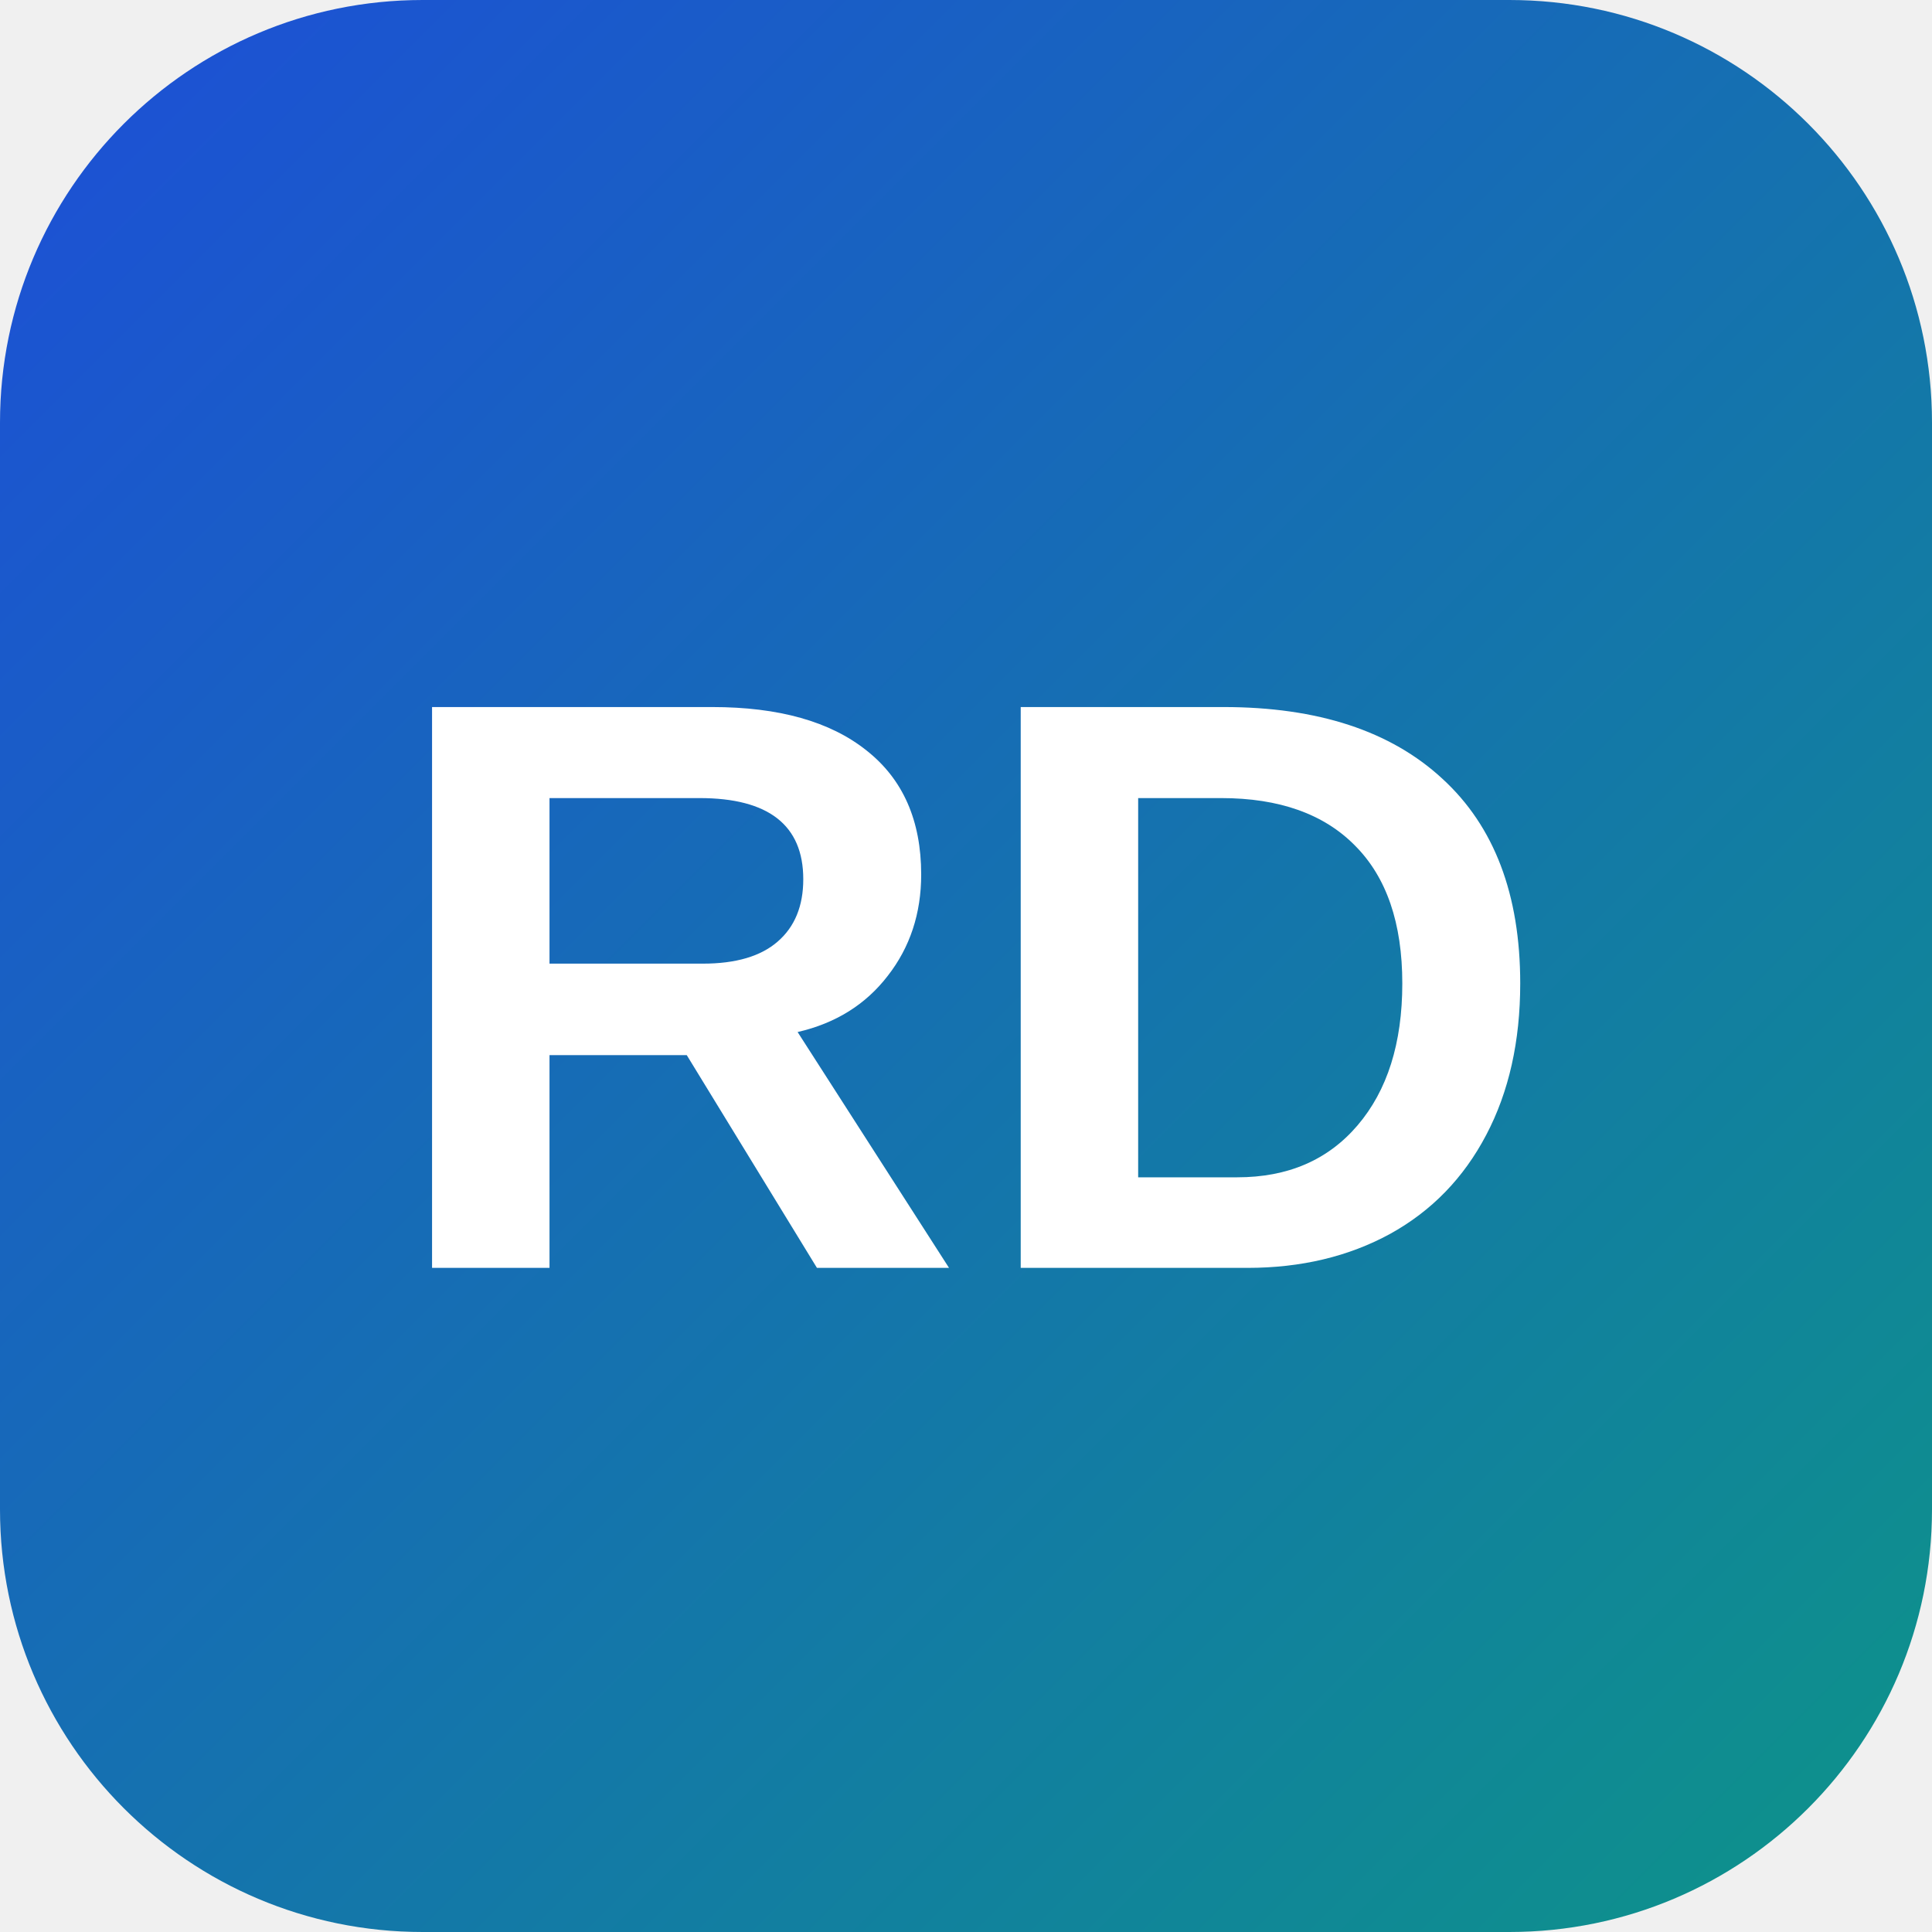
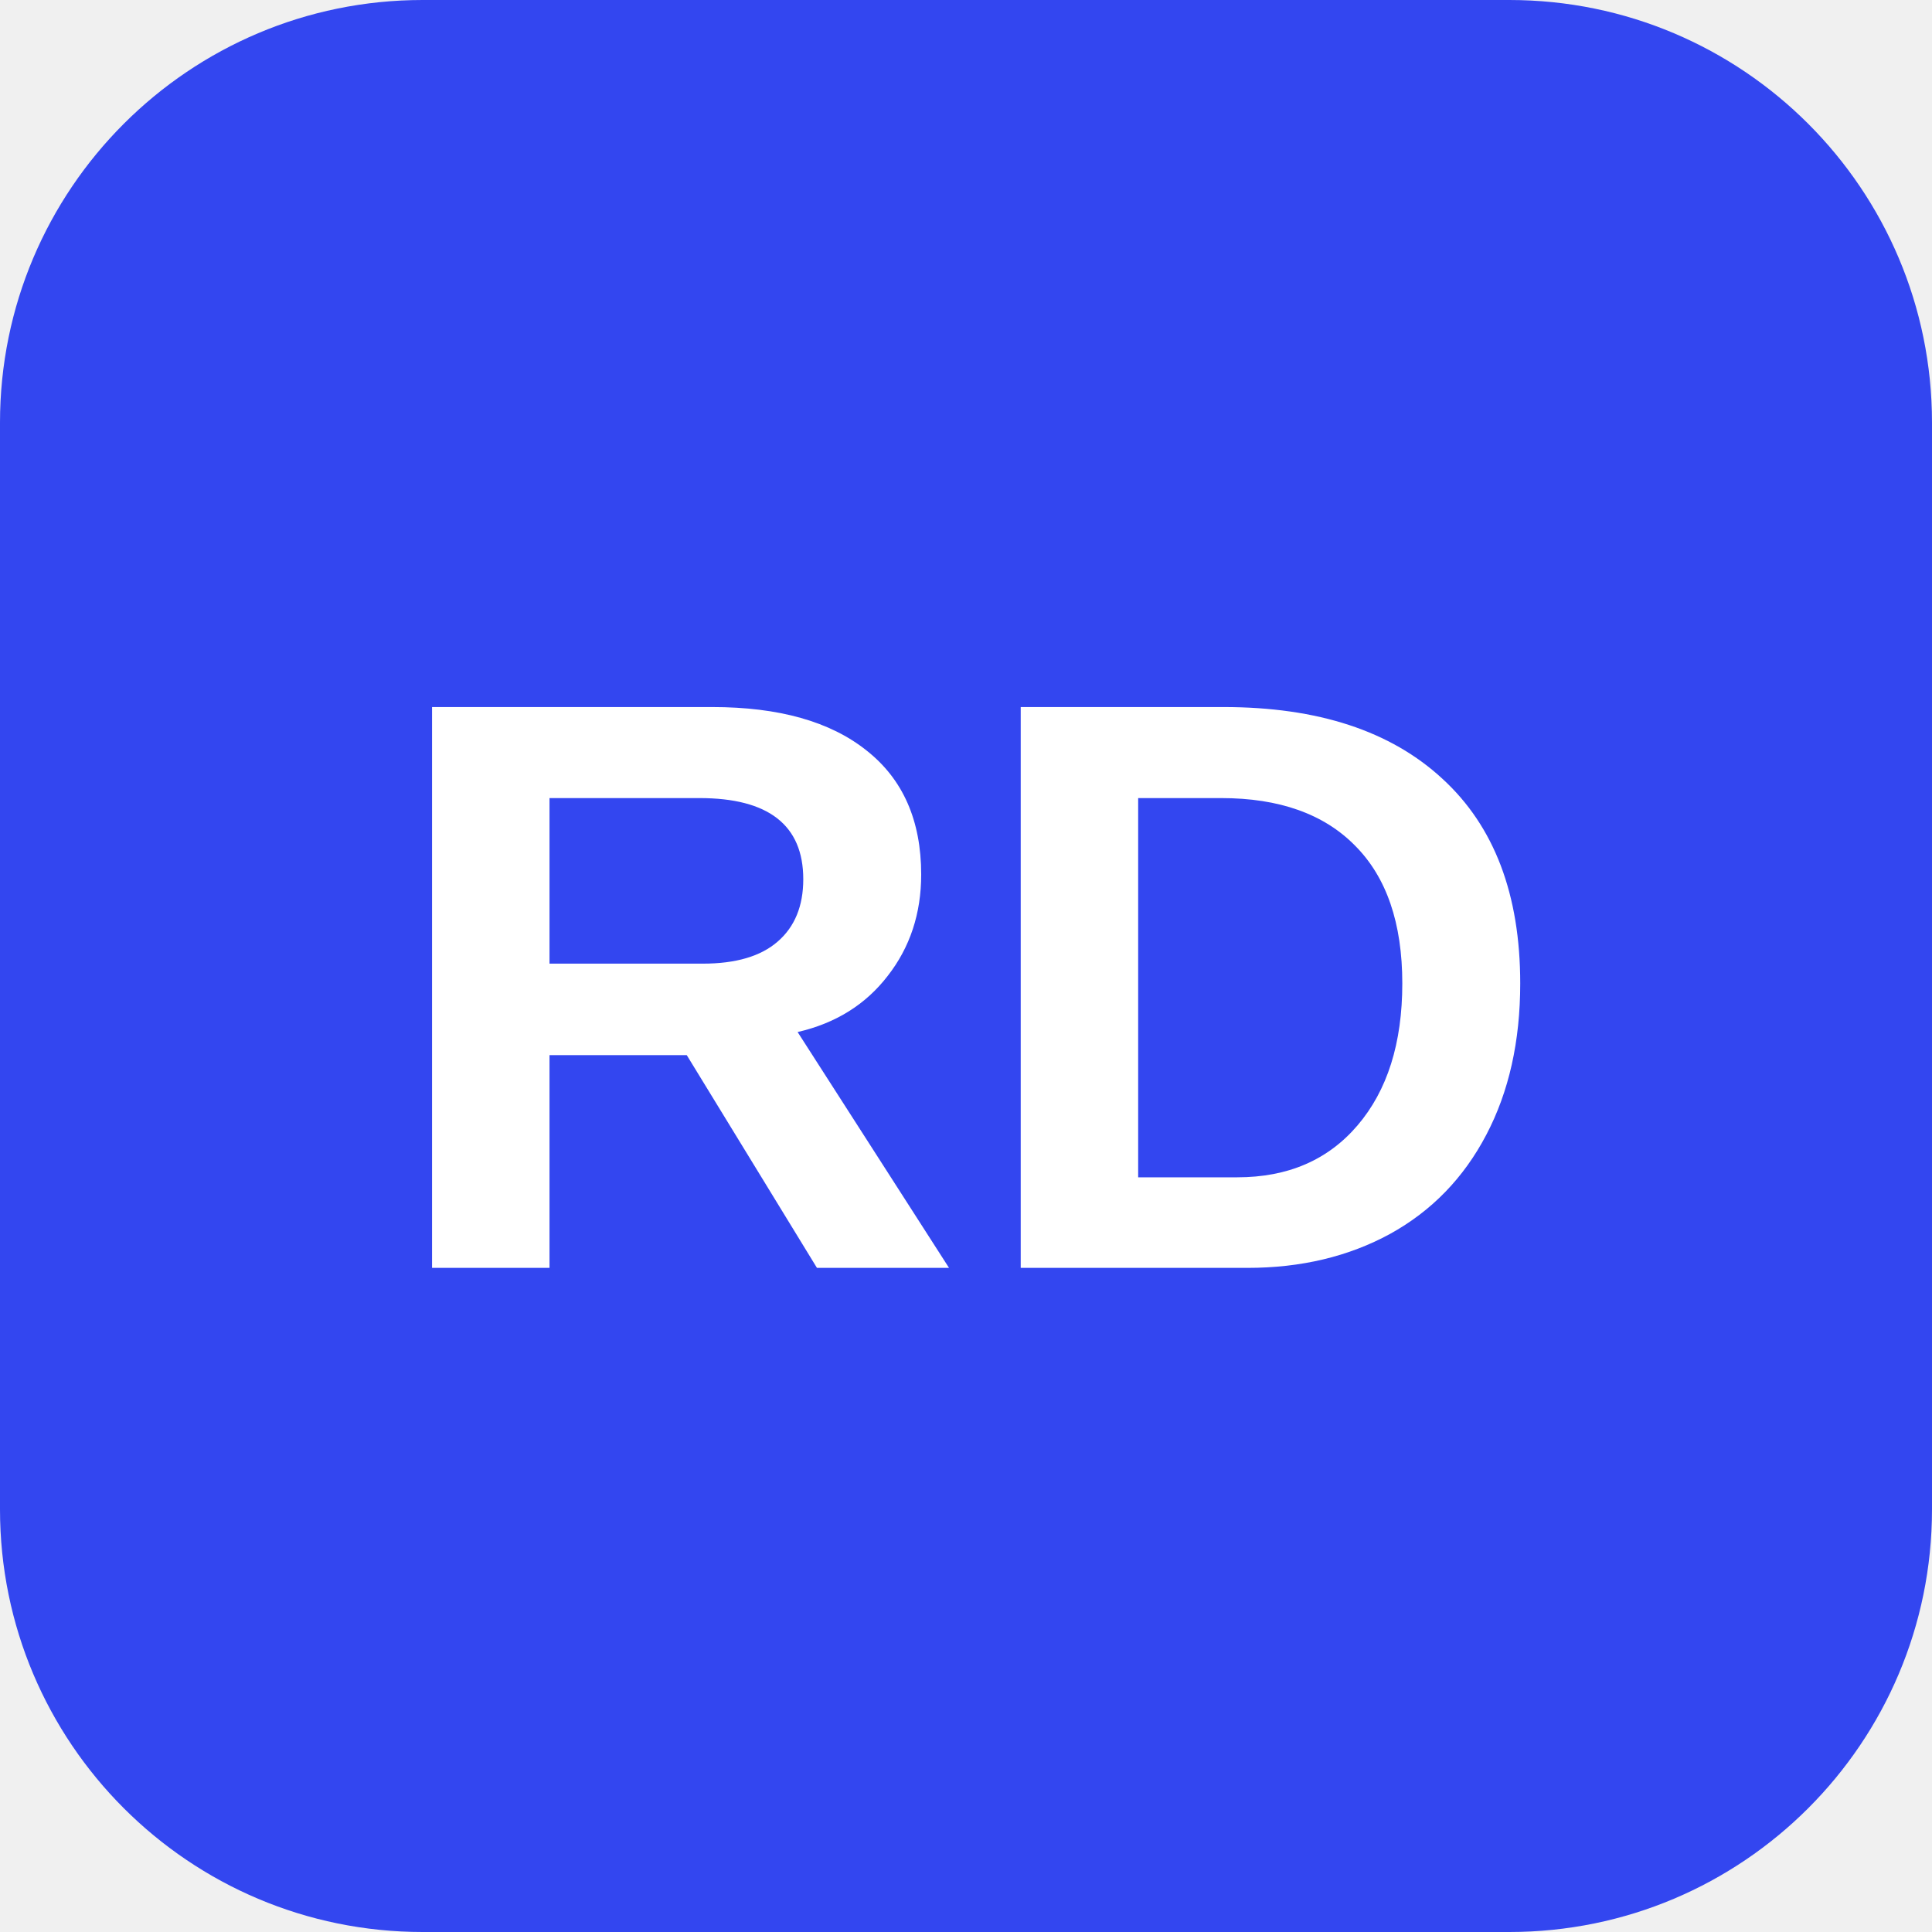
<svg xmlns="http://www.w3.org/2000/svg" viewBox="0 0 64 64">
-   <defs>
-     <linearGradient id="g" x1="0" y1="0" x2="1" y2="1">
-       <stop offset="0" stop-color="#1d4ed8" />
-       <stop offset="1" stop-color="#0d9488" />
-     </linearGradient>
-   </defs>
-   <rect width="64" height="64" rx="14" fill="url(#g)" />
+   <rect width="64" height="64" rx="14" fill="#3346f0" />
  <text x="32" y="42" font-family="Arial, sans-serif" font-size="27" font-weight="700" fill="#fff" text-anchor="middle">RD</text>
</svg>
